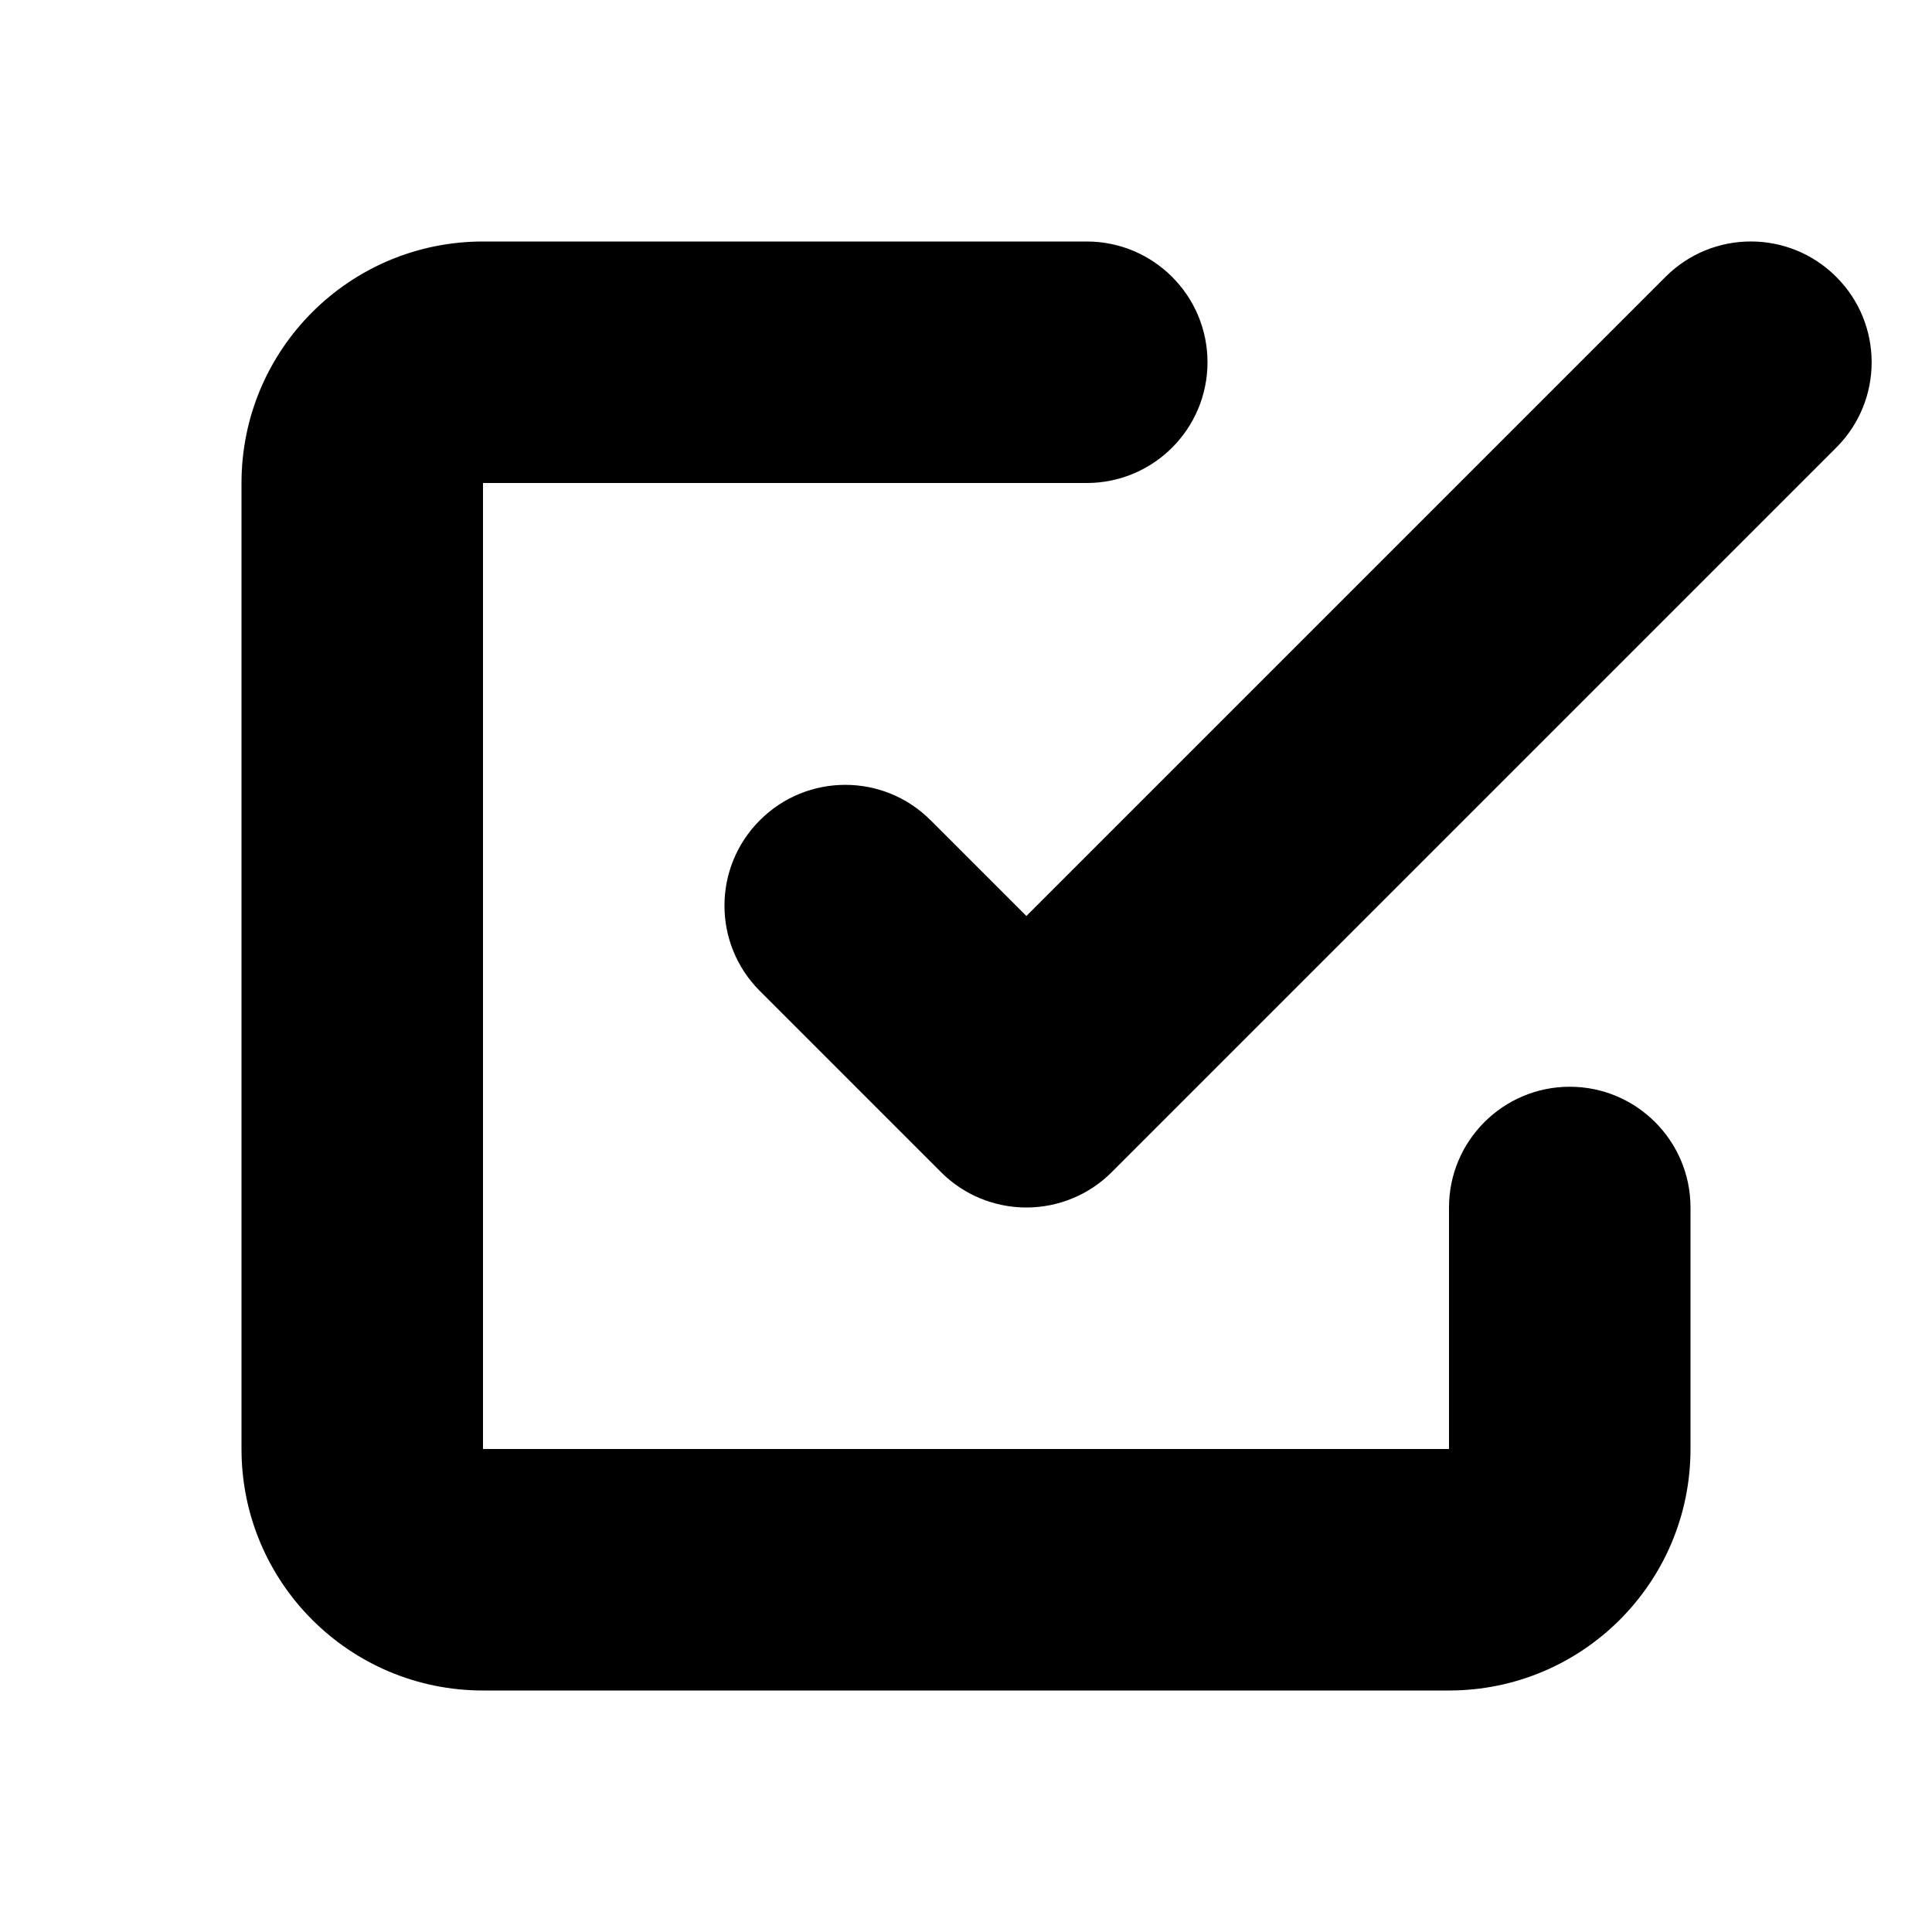
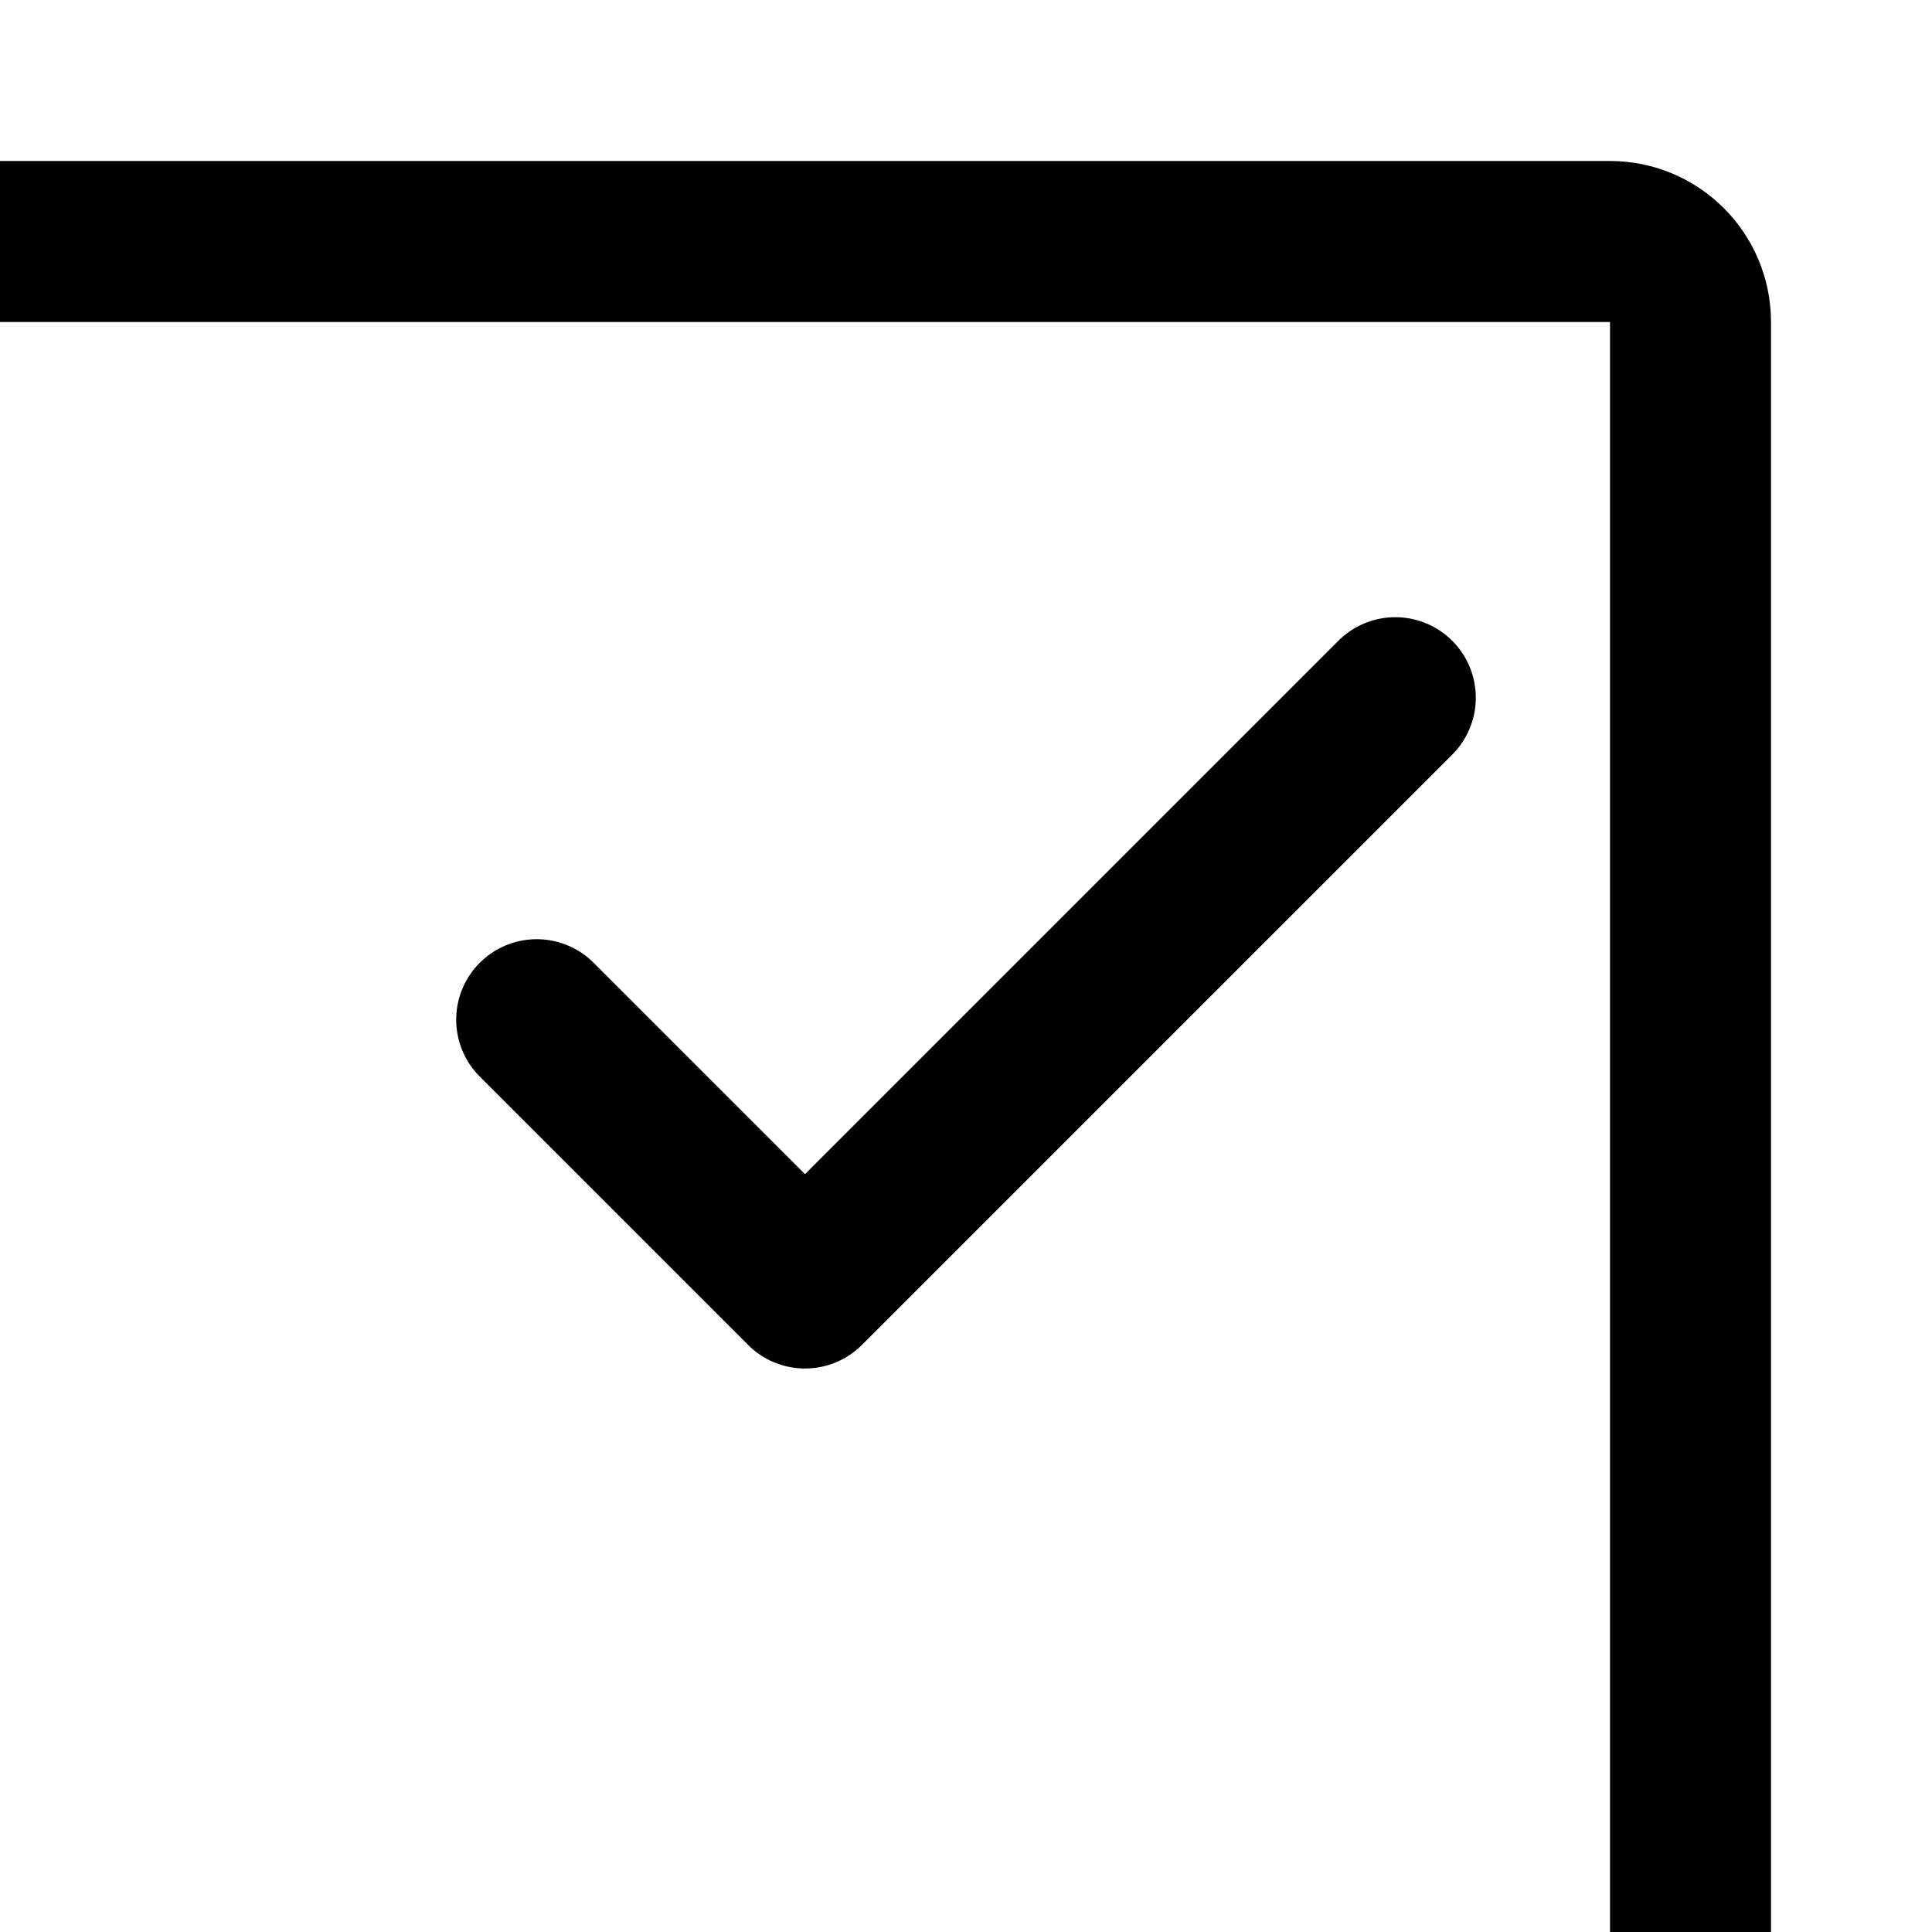
- <svg xmlns="http://www.w3.org/2000/svg" width="800px" height="800px" viewBox="0 0 16 16">
-   <path fill="#000000" fill-rule="evenodd" d="M4,4 L9,4 C9.552,4 10,3.552 10,3 C10,2.448 9.552,2 9,2 L4,2 C2.895,2 2,2.895 2,4 L2,12 C2,13.105 2.895,14 4,14 L12,14 C13.105,14 14,13.105 14,12 L14,10 C14,9.448 13.552,9 13,9 C12.448,9 12,9.448 12,10 L12,12 L4,12 L4,4 Z M15.207,2.293 C14.817,1.902 14.183,1.902 13.793,2.293 L8.5,7.586 L7.707,6.793 C7.317,6.402 6.683,6.402 6.293,6.793 C5.902,7.183 5.902,7.817 6.293,8.207 L7.793,9.707 C7.98,9.895 8.235,10 8.5,10 C8.765,10 9.02,9.895 9.207,9.707 L15.207,3.707 C15.598,3.317 15.598,2.683 15.207,2.293 Z" />
+ <svg xmlns="http://www.w3.org/2000/svg" width="24px" height="24px" viewBox="0 0 24 24" aria-labelledby="checkboxIconTitle" stroke="#000000" stroke-width="2" stroke-linecap="round" stroke-linejoin="round" fill="none" color="#000000">
+   <rect x="21" y="3" width="24" height="24" rx="1" transform="rotate(90 21 3)" />
+   <path d="M6.667 12.667L10 16L17.333 8.667" />
</svg>
